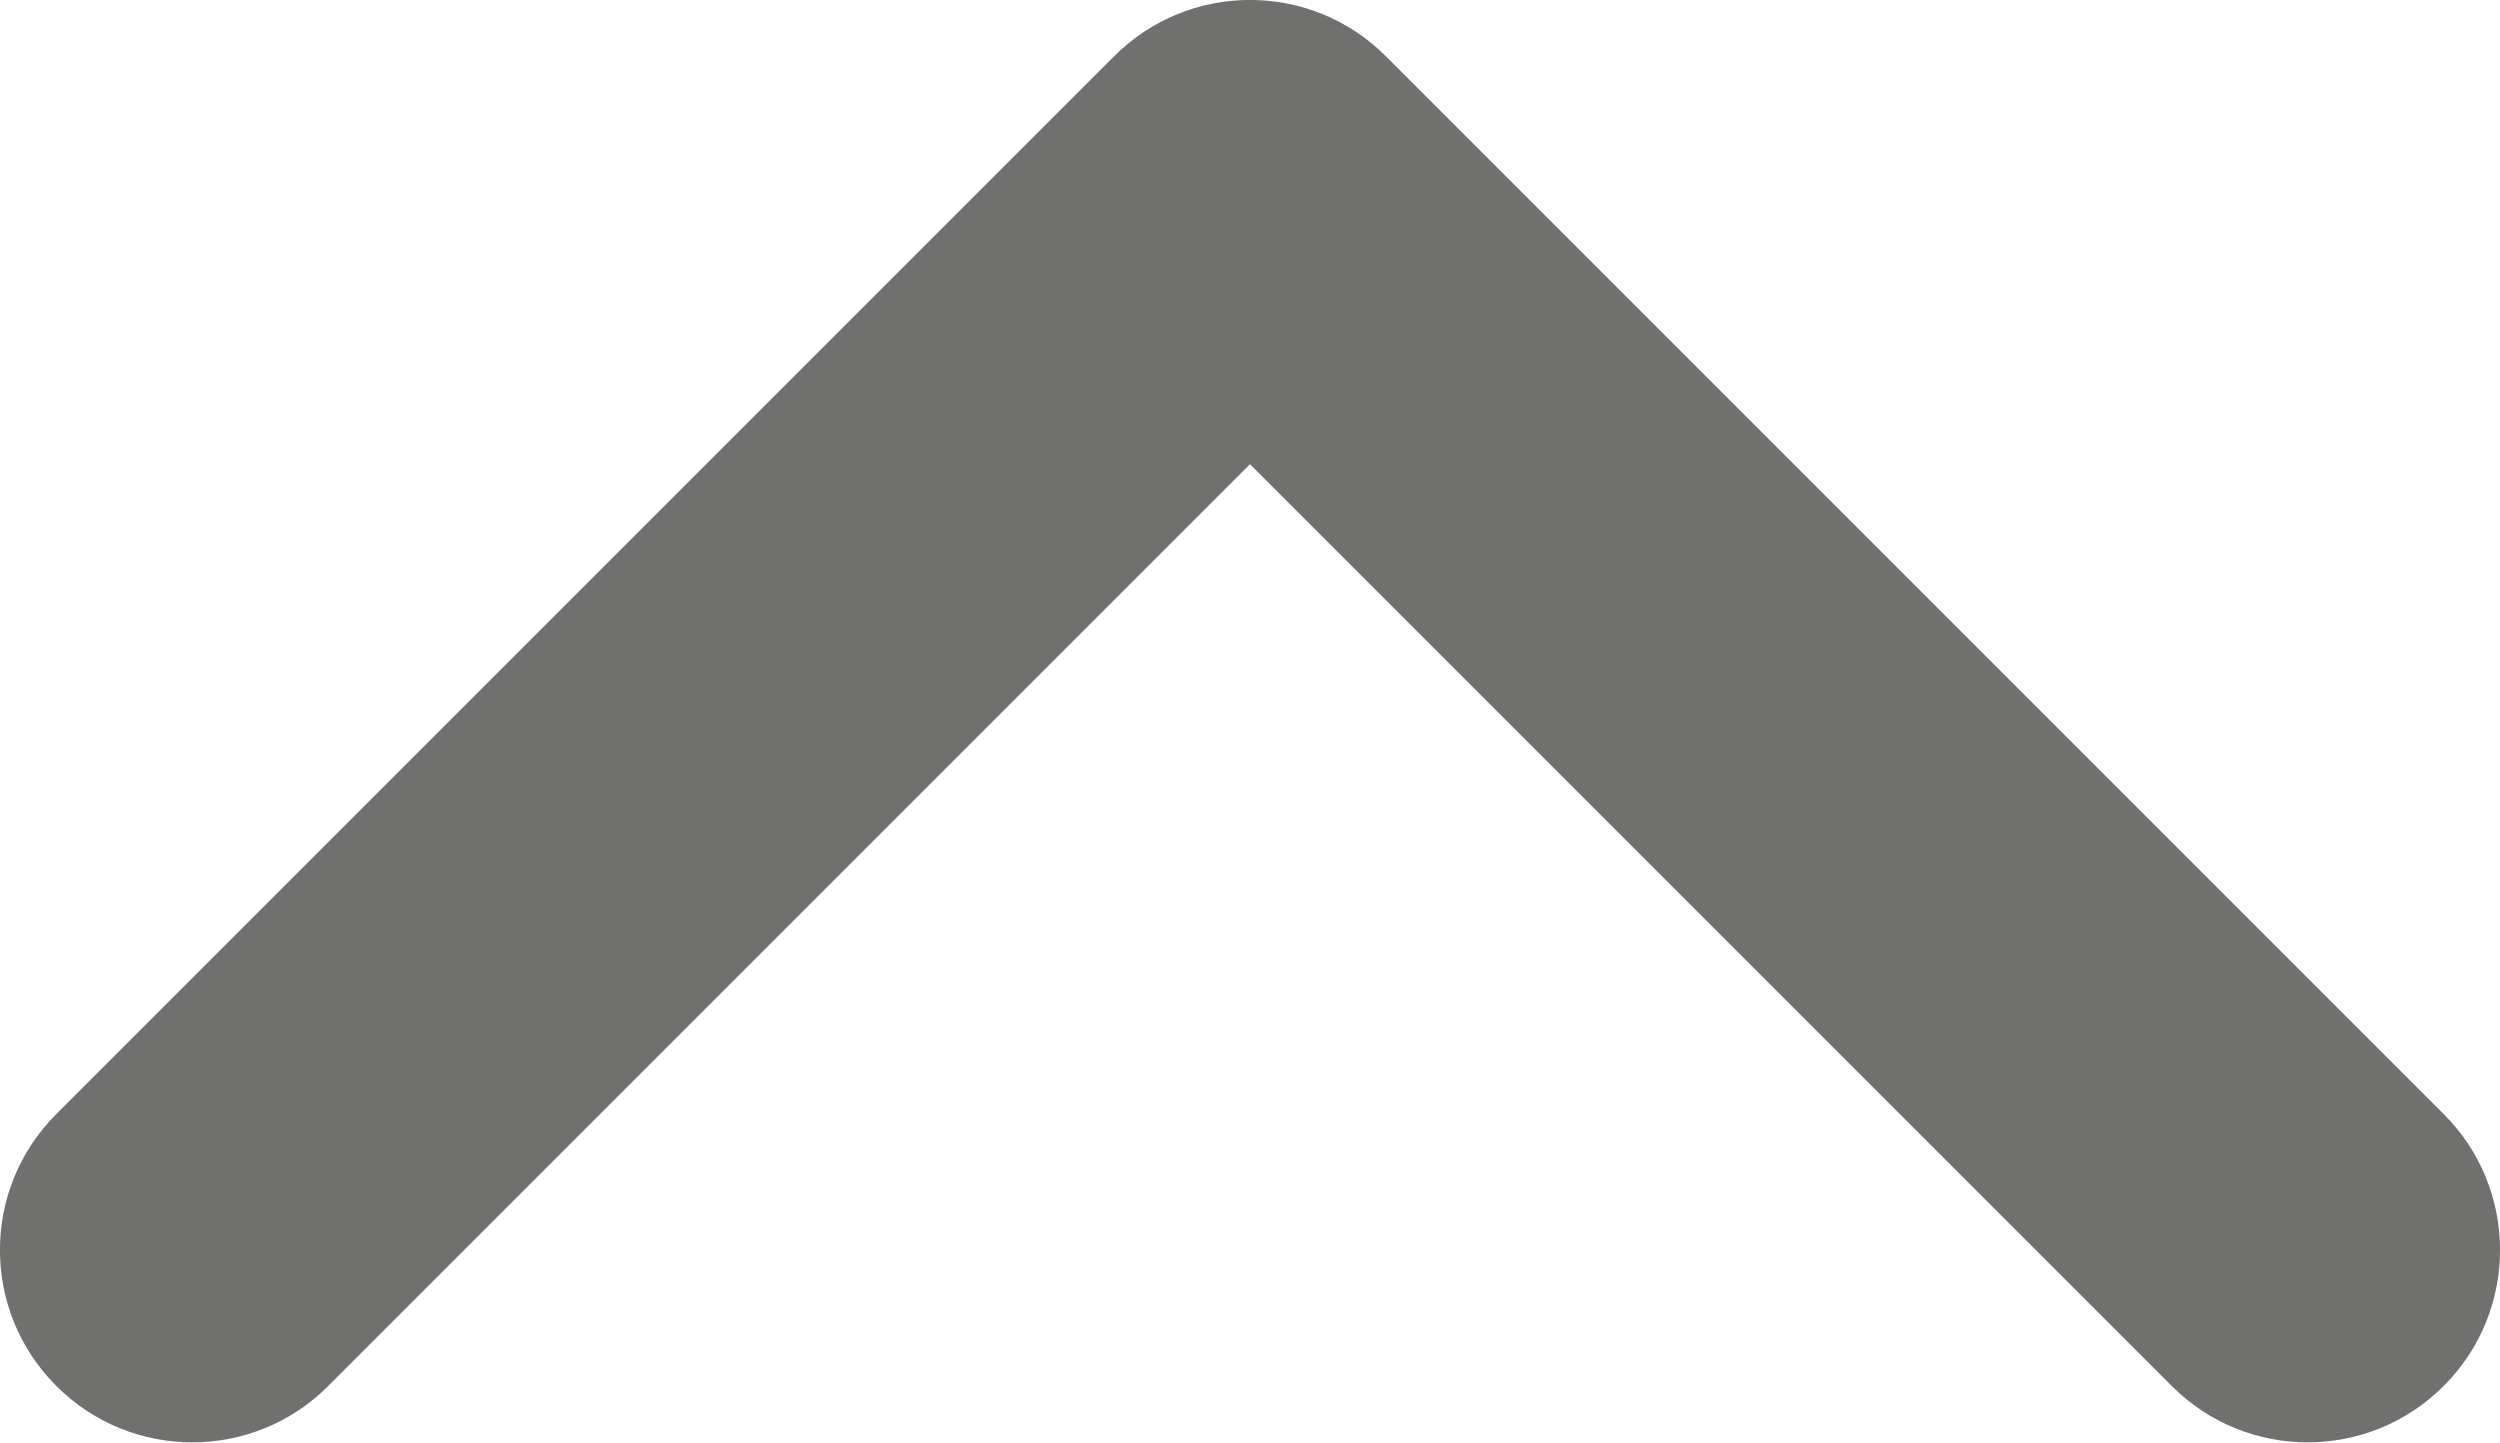
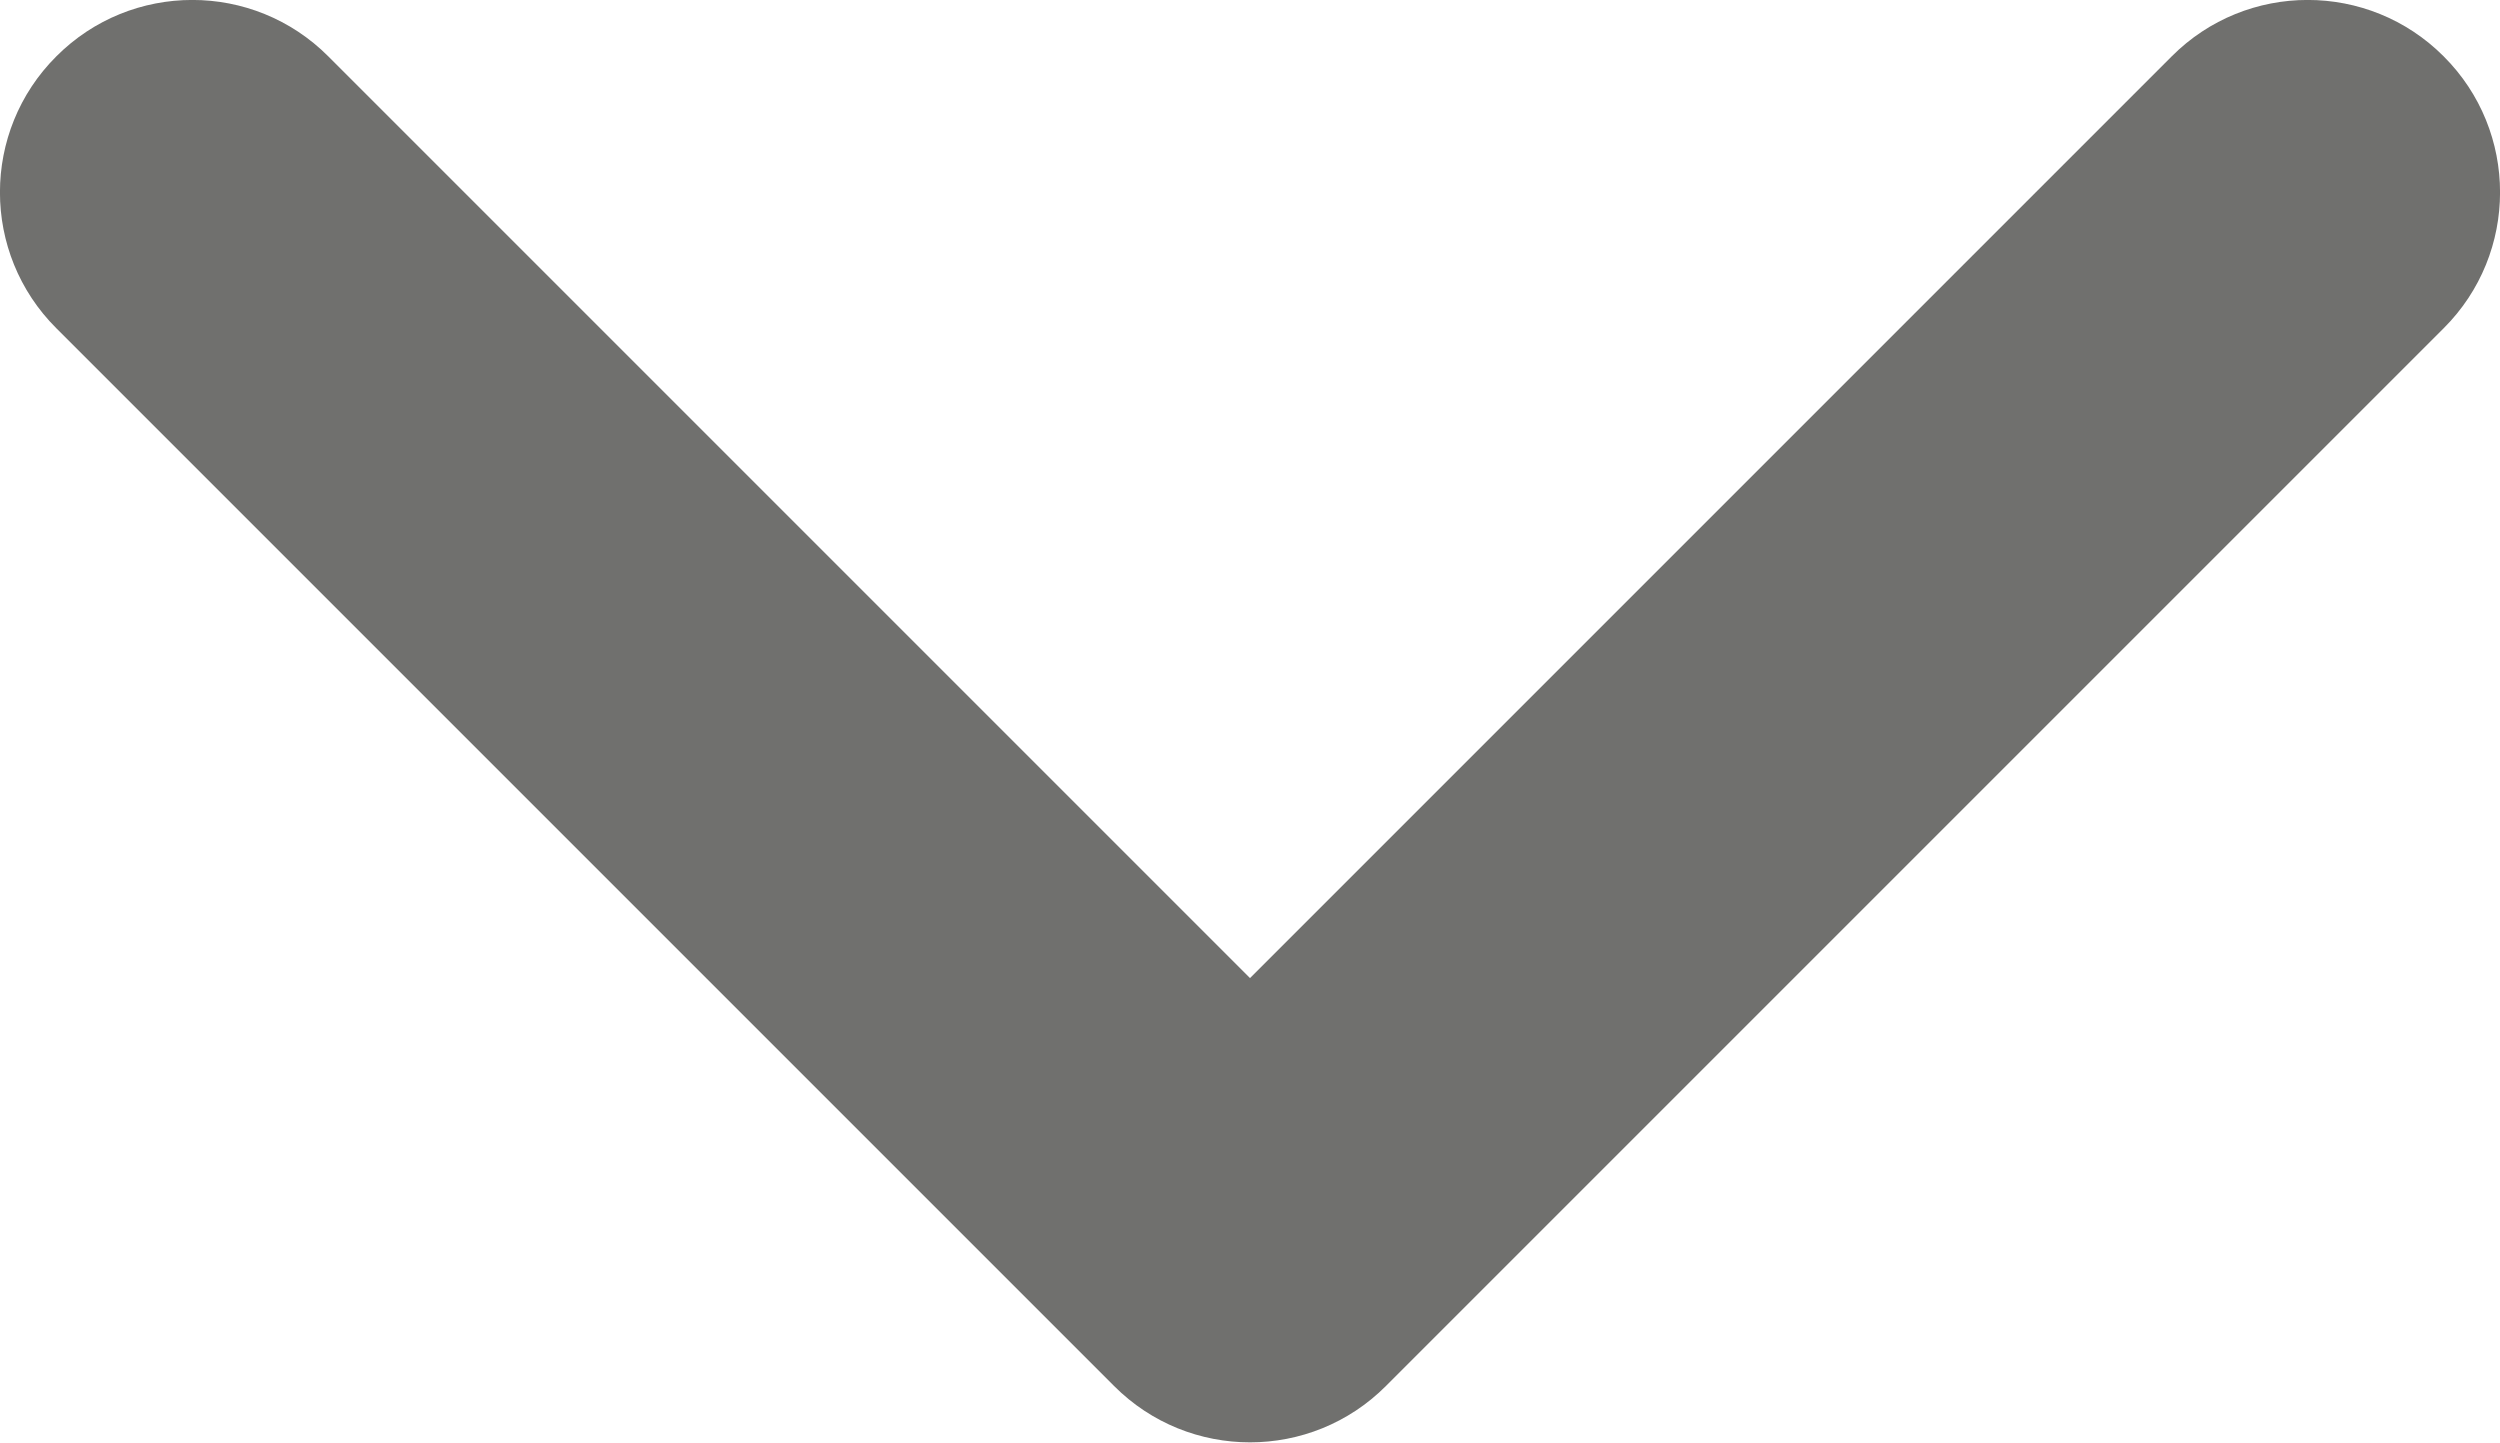
<svg xmlns="http://www.w3.org/2000/svg" viewBox="0 0 13 7.5" fill="none">
-   <path id="Caret" fill-rule="evenodd" clip-rule="evenodd" d="M5.793 0.293C6.183 -0.098 6.817 -0.098 7.207 0.293L12.707 5.793C13.098 6.183 13.098 6.817 12.707 7.207C12.317 7.598 11.683 7.598 11.293 7.207L6.5 2.414L1.707 7.207C1.317 7.598 0.683 7.598 0.293 7.207C-0.098 6.817 -0.098 6.183 0.293 5.793L5.793 0.293Z" fill="#70706E" />
+   <path id="Caret" fill-rule="evenodd" clip-rule="evenodd" d="M7.207 7.207C6.817 7.598 6.183 7.598 5.793 7.207L0.293 1.707C-0.098 1.317 -0.098 0.683 0.293 0.293C0.683 -0.098 1.317 -0.098 1.707 0.293L6.5 5.086L11.293 0.293C11.683 -0.098 12.317 -0.098 12.707 0.293C13.098 0.683 13.098 1.317 12.707 1.707L7.207 7.207Z" fill="#70706E" />
</svg>
